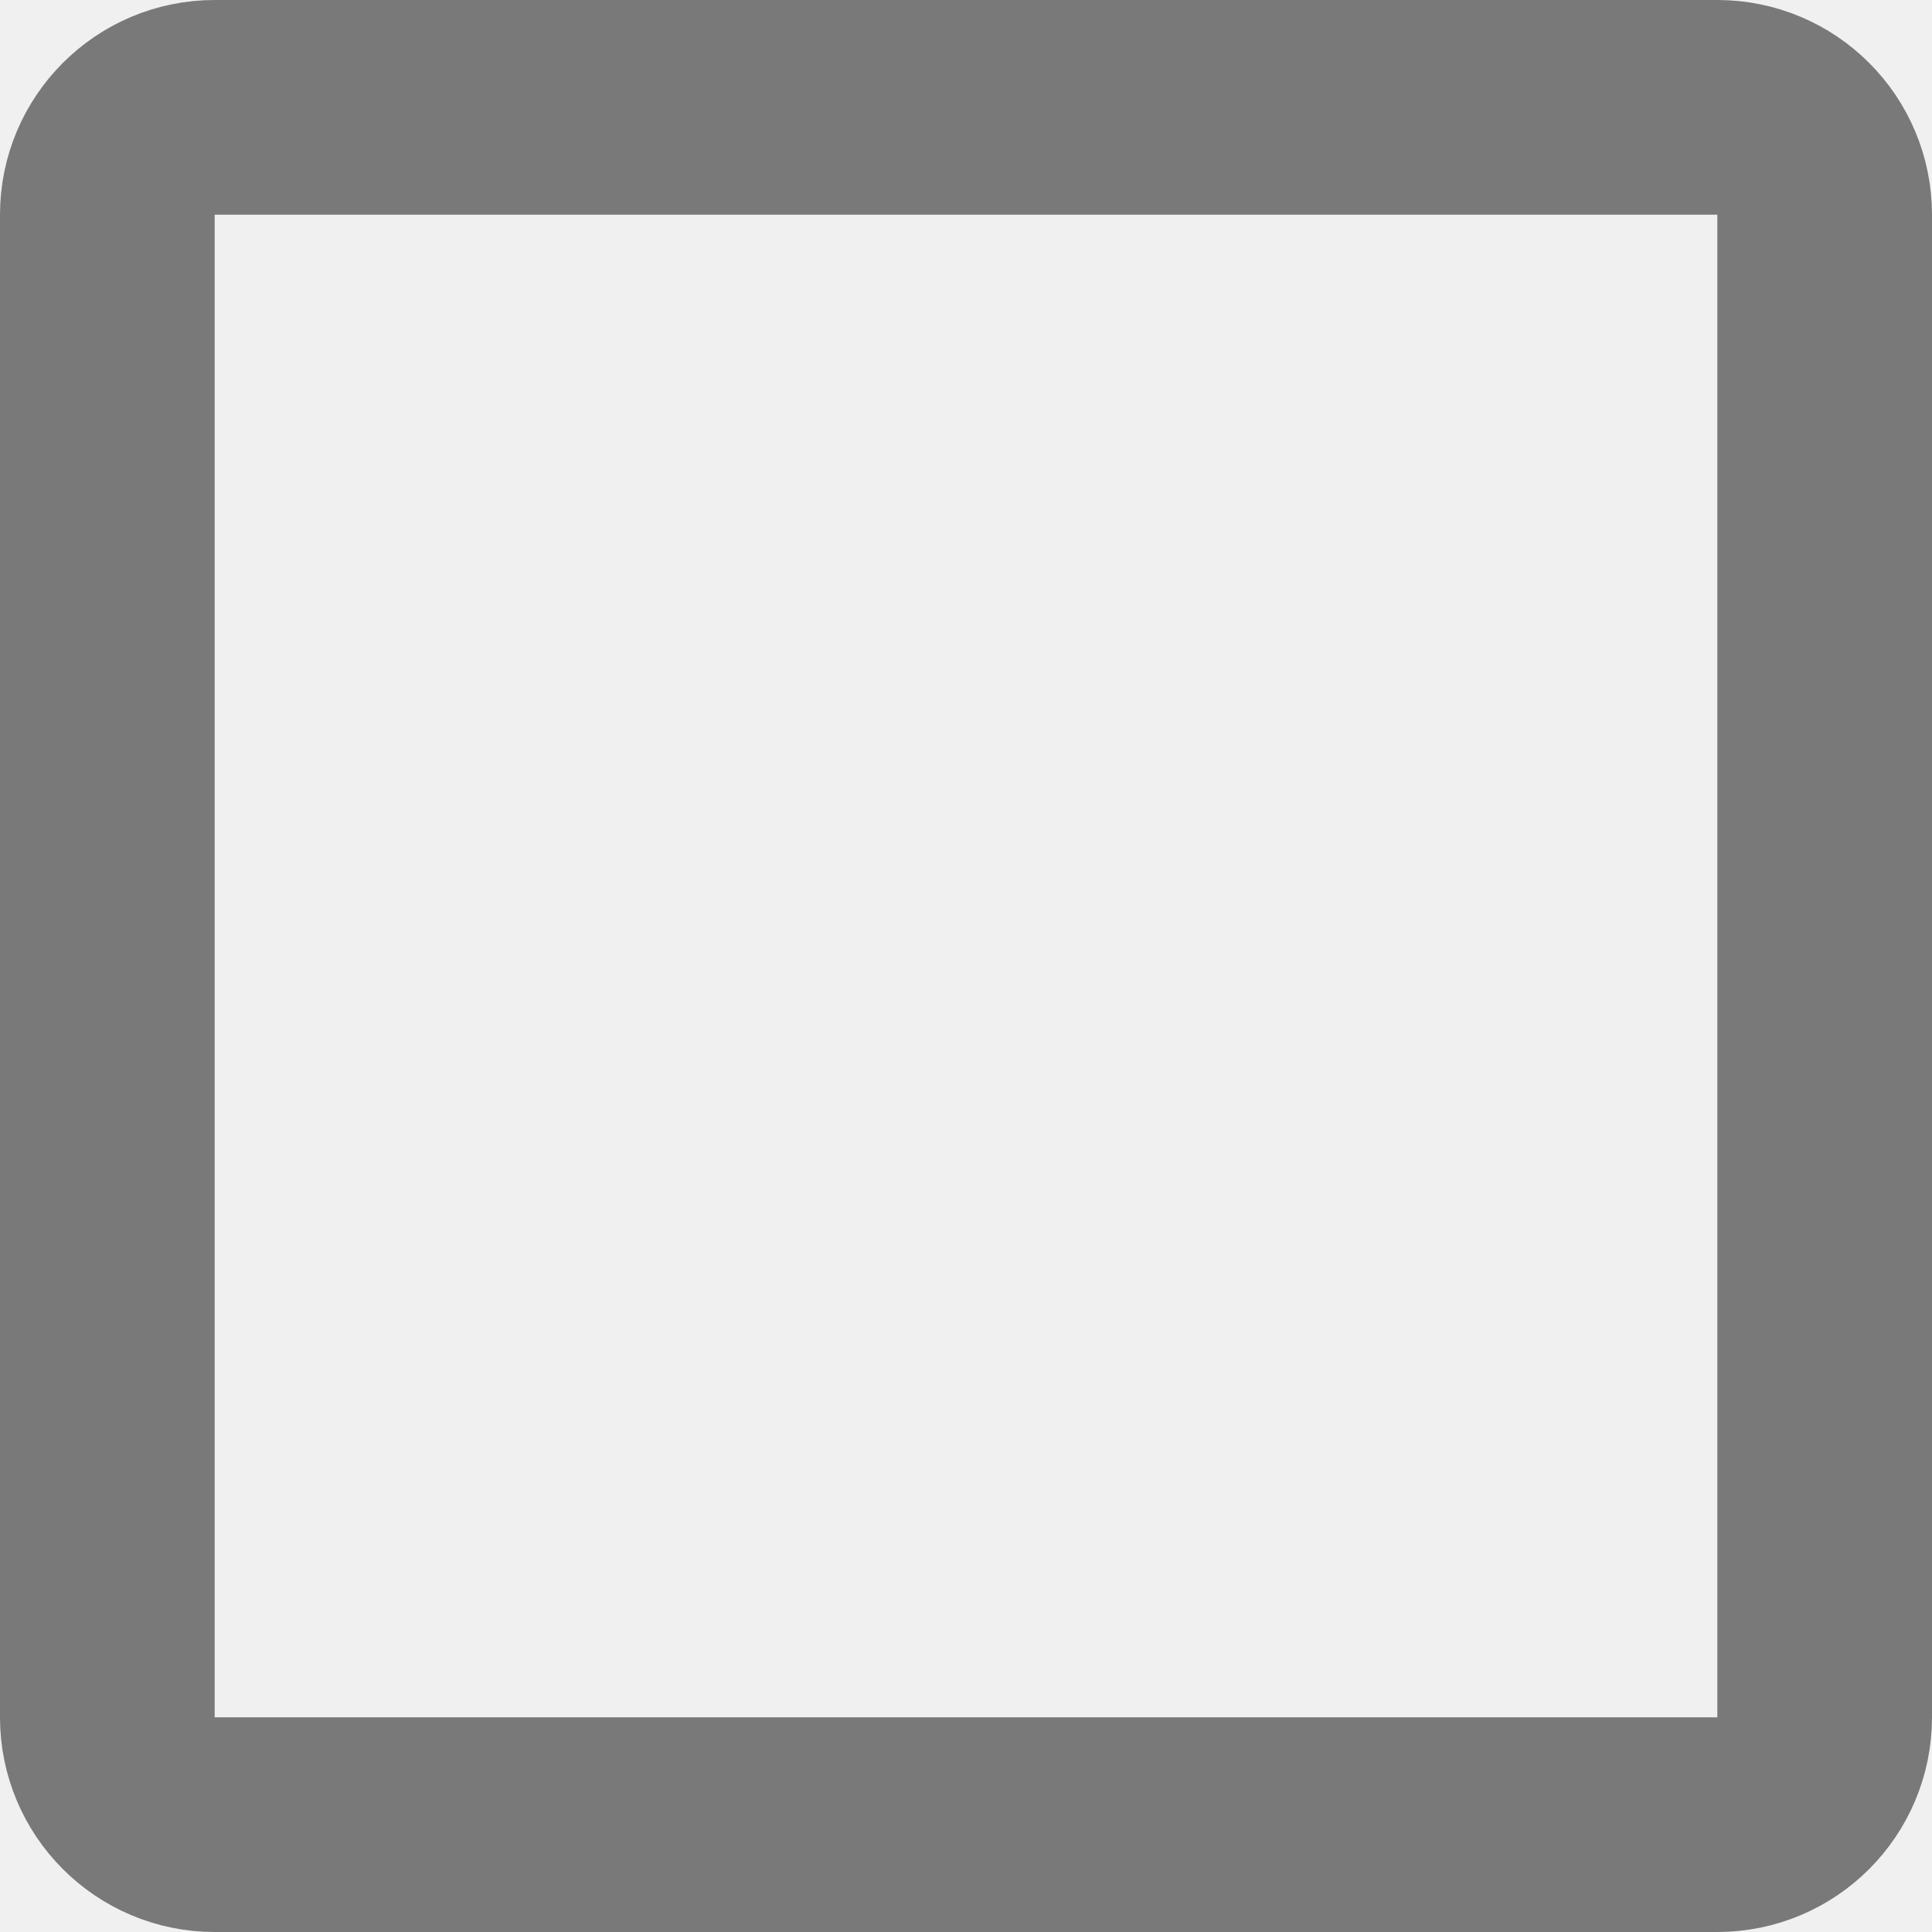
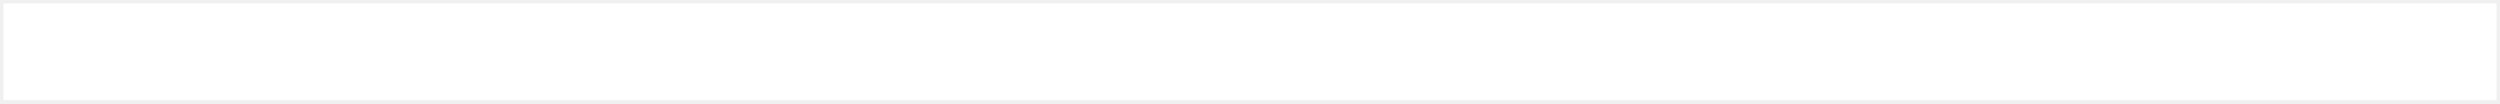
- <svg xmlns="http://www.w3.org/2000/svg" version="1.1" width="18px" height="18px" viewBox="55 373.5  18 18">
-   <path d="M 56.5 375.5  A 0.5 0.5 0 0 1 57 375 L 71 375  A 0.5 0.5 0 0 1 71.5 375.5 L 71.5 389.5  A 0.5 0.5 0 0 1 71 390 L 57 390  A 0.5 0.5 0 0 1 56.5 389.5 L 56.5 375.5  Z " fill-rule="nonzero" fill="#ffffff" stroke="none" fill-opacity="0" />
-   <path d="M 56 375.5  A 1 1 0 0 1 57 374.5 L 71 374.5  A 1 1 0 0 1 72 375.5 L 72 389.5  A 1 1 0 0 1 71 390.5 L 57 390.5  A 1 1 0 0 1 56 389.5 L 56 375.5  Z " stroke-width="2" stroke="#797979" fill="none" />
+ <svg xmlns="http://www.w3.org/2000/svg" version="1.1" width="724px" height="30px">
+   <g transform="matrix(1 0 0 1 -143 -216 )">
+     <path d="M 144 217  L 866 217  L 866 245  L 144 245  L 144 217  Z " fill-rule="nonzero" fill="#ffffff" stroke="none" />
+   </g>
</svg>
